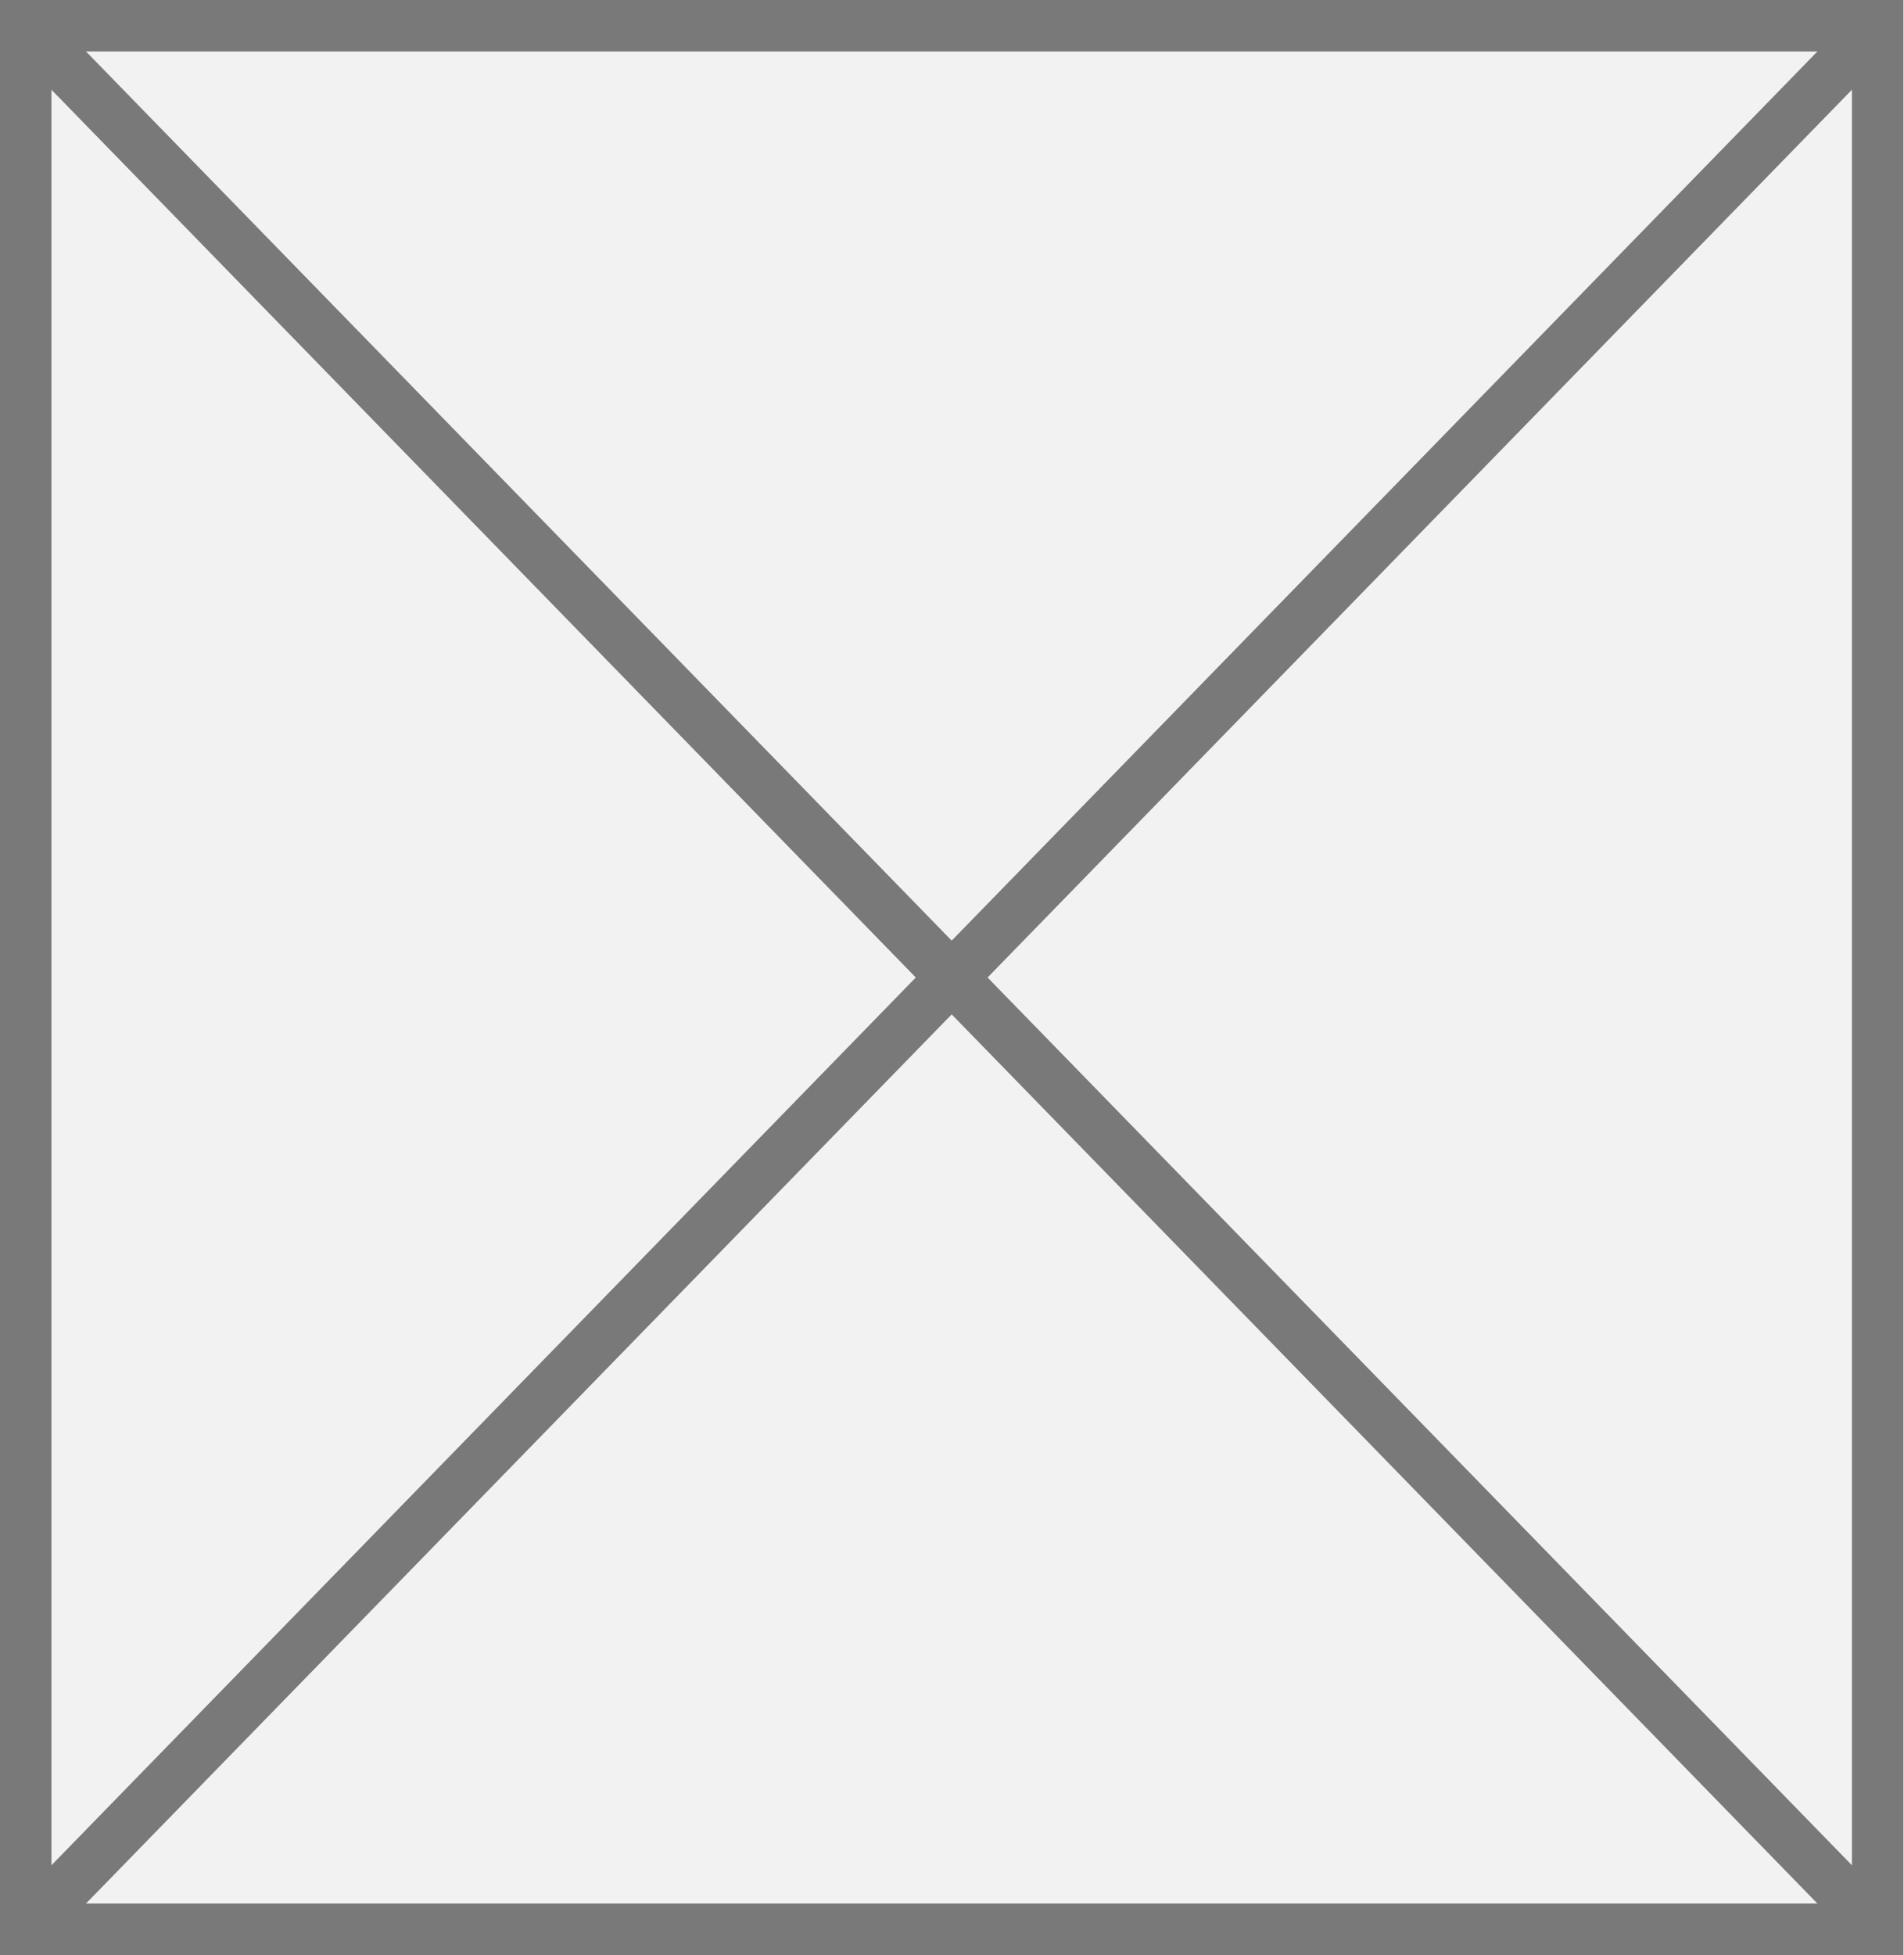
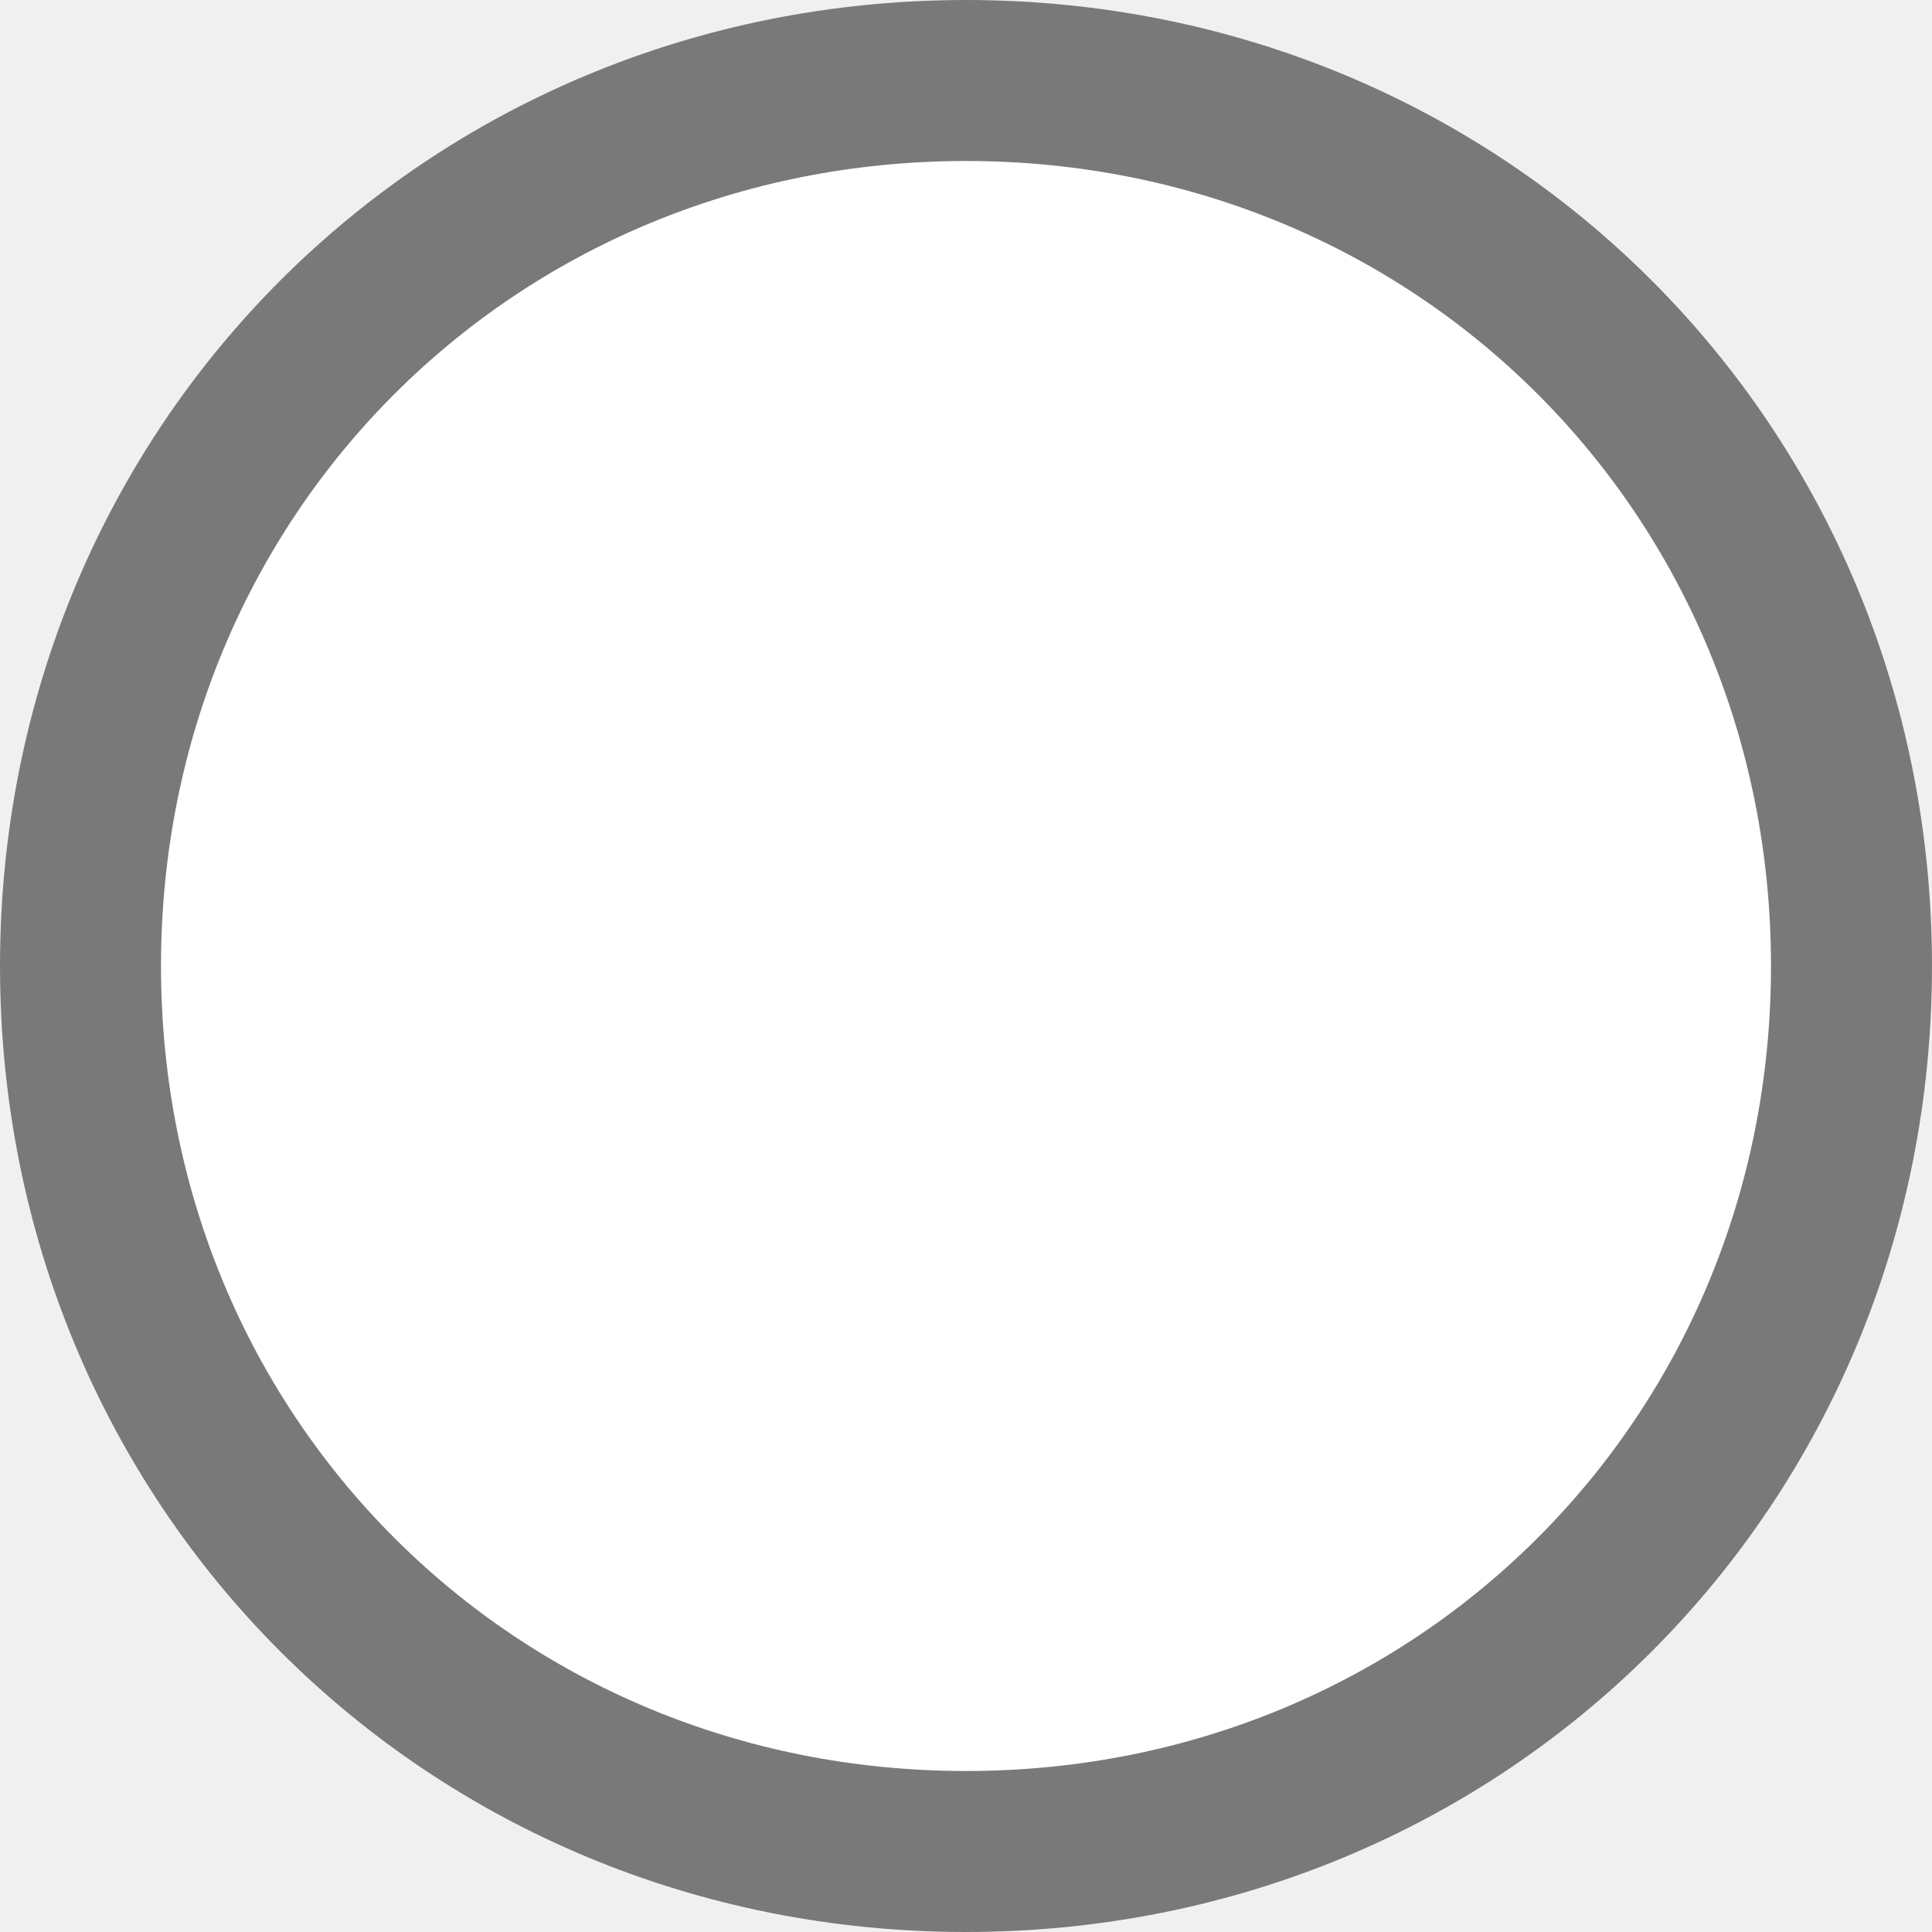
- <svg xmlns="http://www.w3.org/2000/svg" version="1.1" width="37px" height="38px">
-   <g transform="matrix(1 0 0 1 -3272 -842 )">
-     <path d="M 3272.5 842.5  L 3308.5 842.5  L 3308.5 879.5  L 3272.5 879.5  L 3272.5 842.5  Z " fill-rule="nonzero" fill="#f2f2f2" stroke="none" />
-     <path d="M 3272.5 842.5  L 3308.5 842.5  L 3308.5 879.5  L 3272.5 879.5  L 3272.5 842.5  Z " stroke-width="1" stroke="#797979" fill="none" />
-     <path d="M 3272.358 842.368  L 3308.642 879.632  M 3308.642 842.368  L 3272.358 879.632  " stroke-width="1" stroke="#797979" fill="none" />
-   </g>
+ <svg xmlns="http://www.w3.org/2000/svg" version="1.1" width="12px" height="12px" viewBox="481 218  12 12">
+   <path d="M 487 218  C 490.36 218  493 220.64  493 224  C 493 227.36  490.36 230  487 230  C 483.64 230  481 227.36  481 224  C 481 220.64  483.64 218  487 218  Z " fill-rule="nonzero" fill="#ffffff" stroke="none" />
+   <path d="M 487 218.5  C 490.08 218.5  492.5 220.92  492.5 224  C 492.5 227.08  490.08 229.5  487 229.5  C 483.92 229.5  481.5 227.08  481.5 224  C 481.5 220.92  483.92 218.5  487 218.5  Z " stroke-width="1" stroke="#797979" fill="none" />
</svg>
